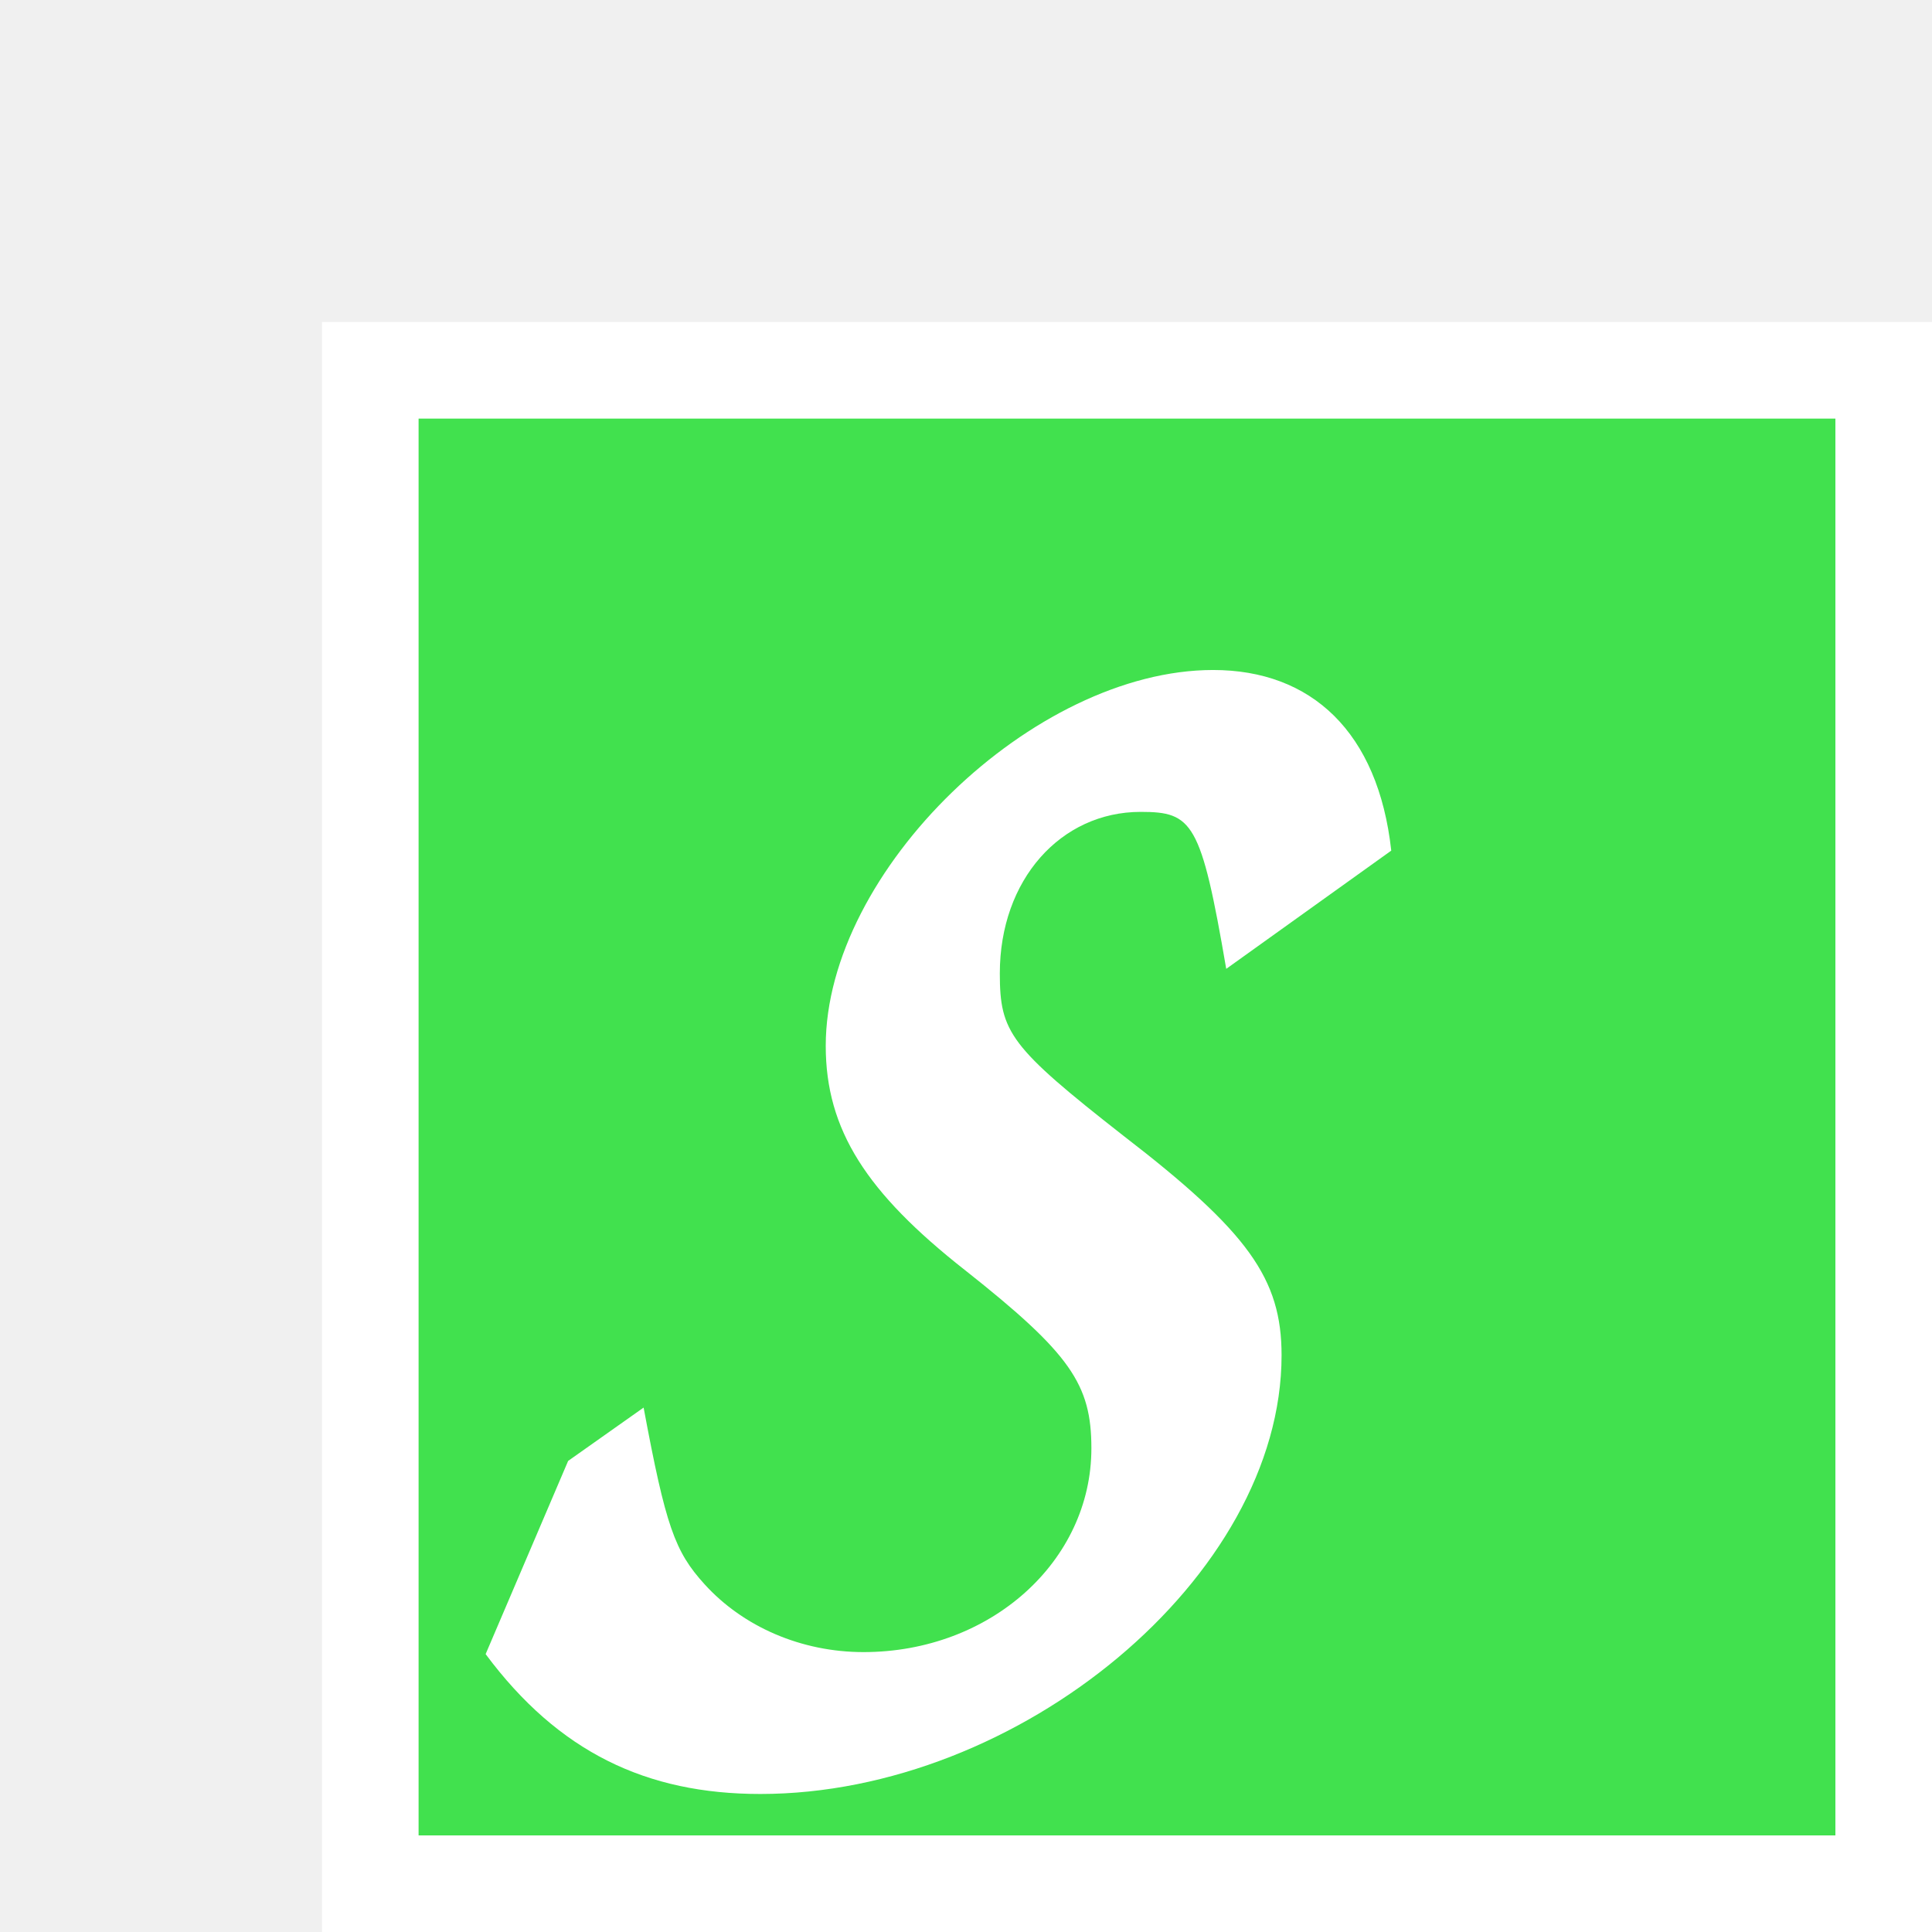
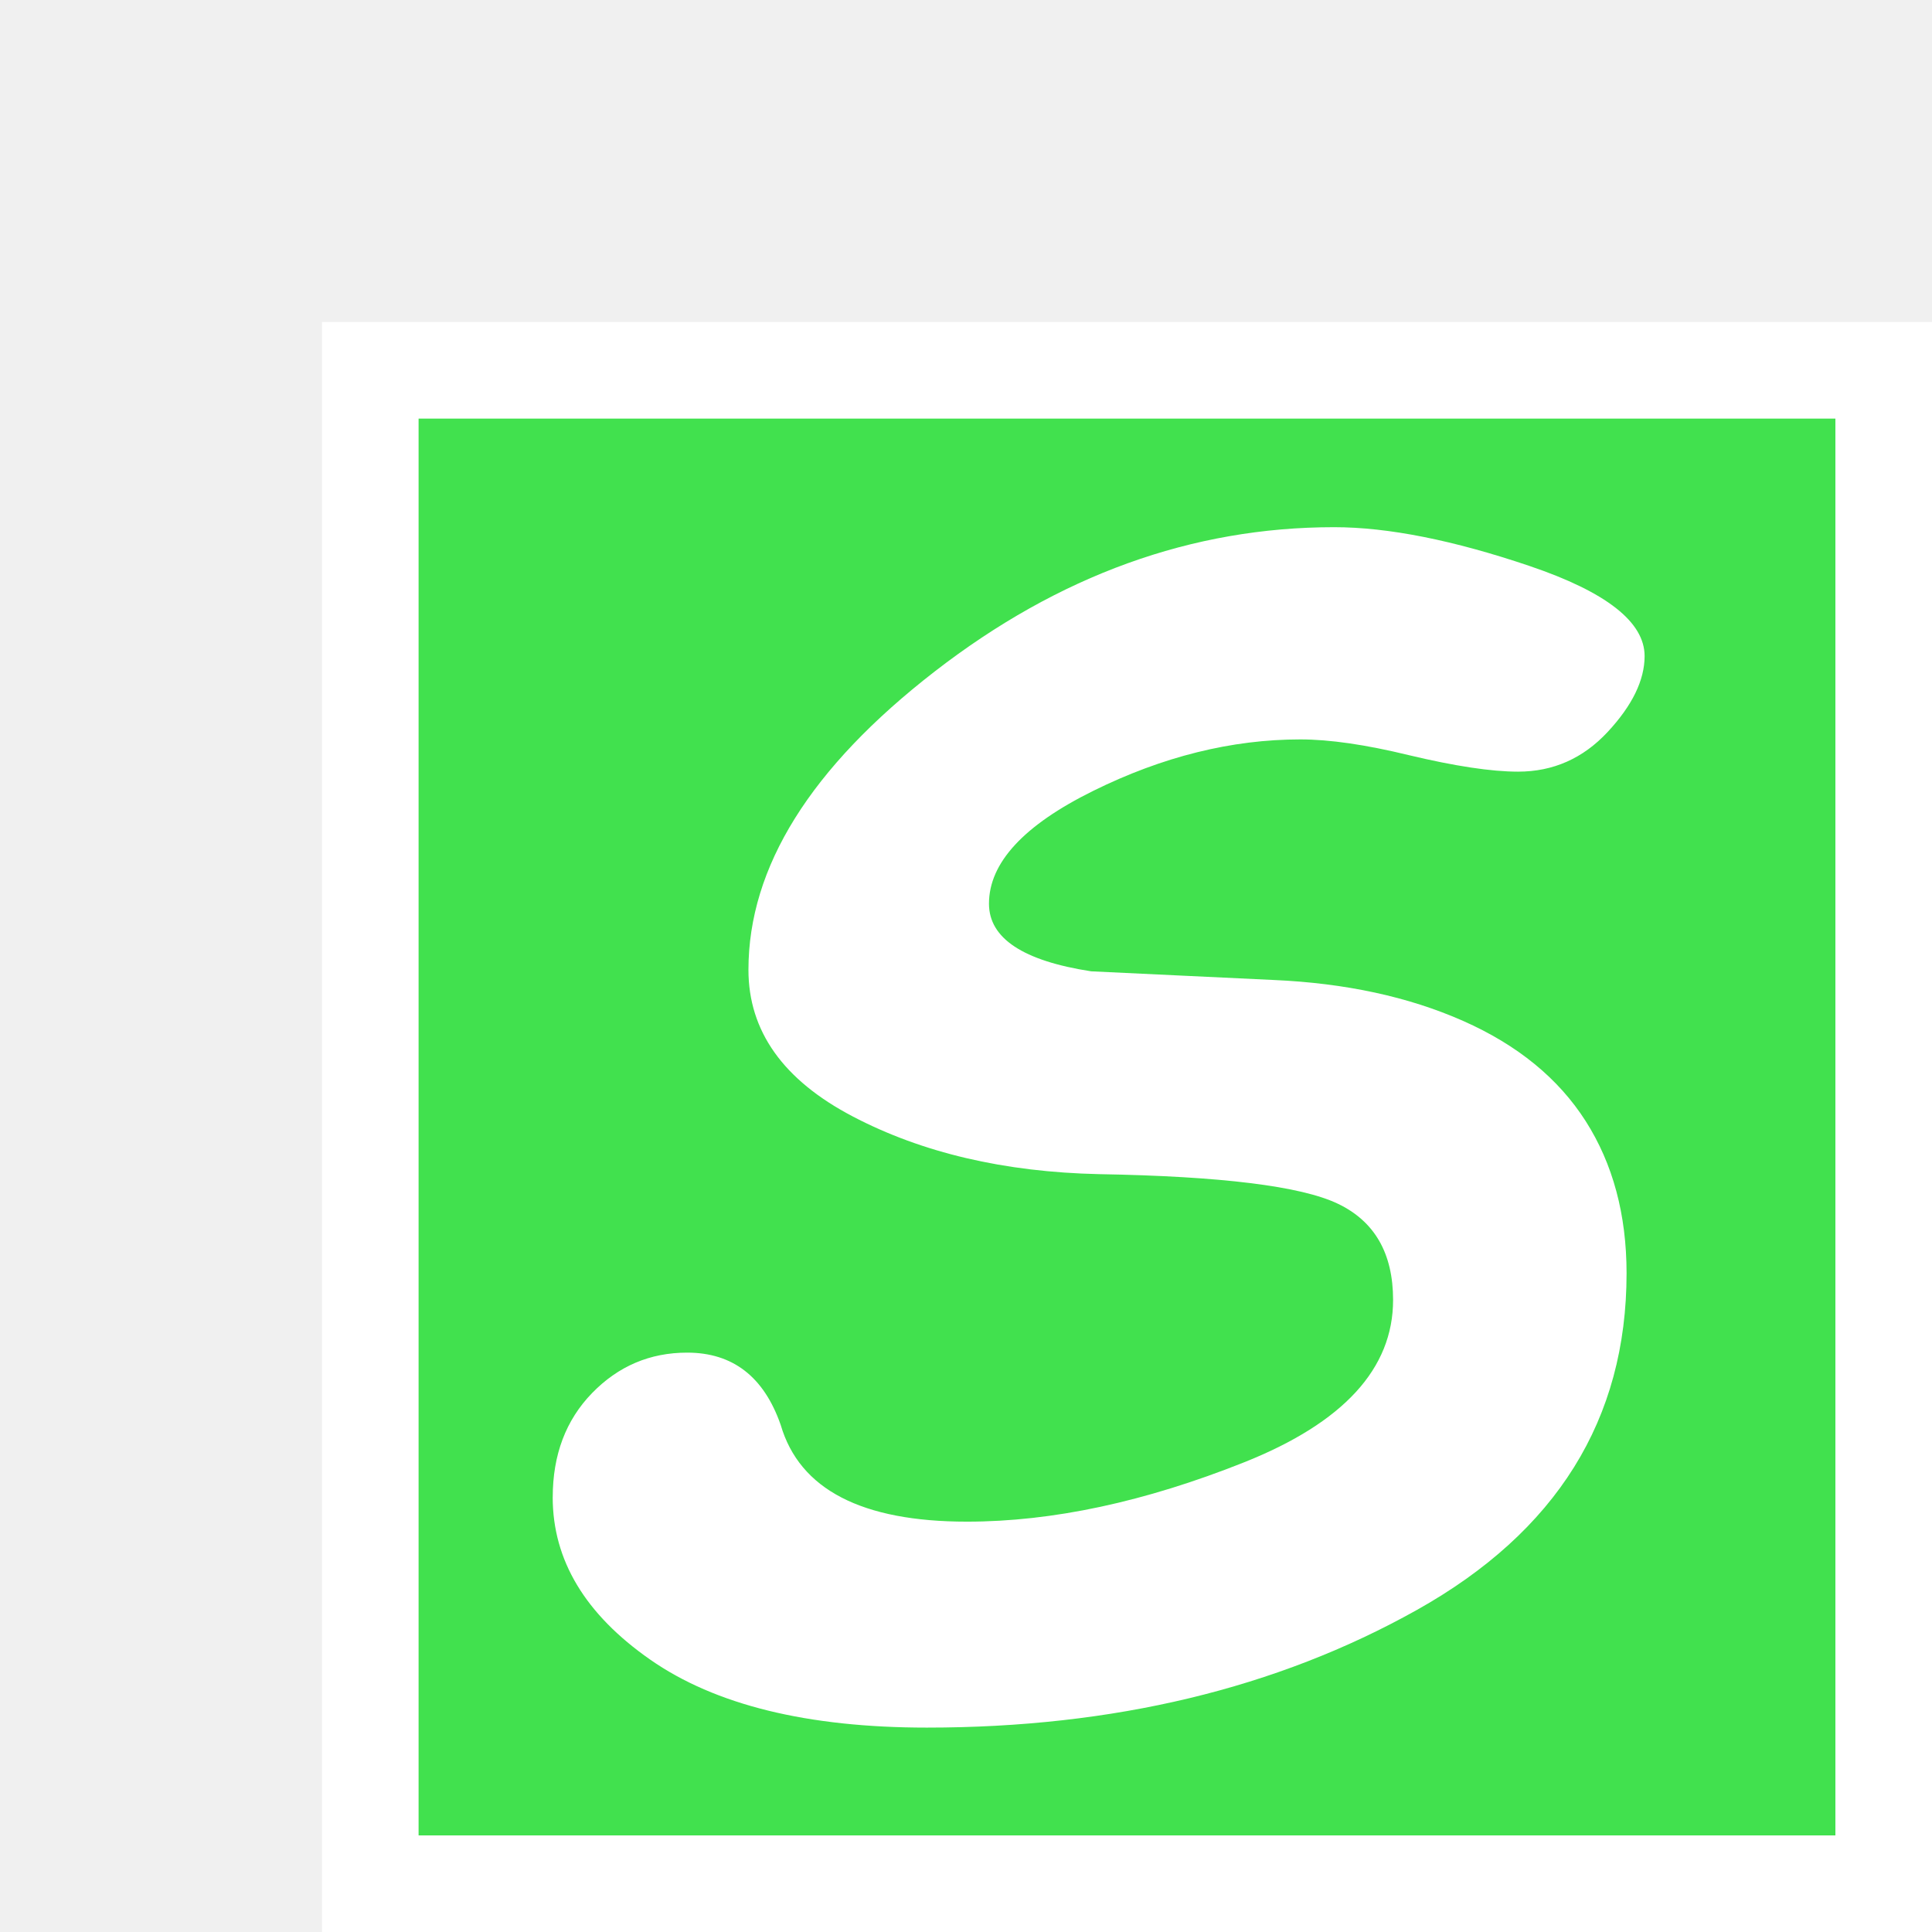
<svg xmlns="http://www.w3.org/2000/svg" xmlns:xlink="http://www.w3.org/1999/xlink" width="60" height="60" id="svg2" version="1.1">
  <defs id="defs4">
    <linearGradient id="linearGradient3992">
      <stop style="stop-color:#ebe9dd;stop-opacity:1;" offset="0" id="stop3994" />
      <stop style="stop-color:#d9d1cf;stop-opacity:1;" offset="1" id="stop3996" />
    </linearGradient>
    <linearGradient xlink:href="#linearGradient3992" id="linearGradient3998" x1="471" y1="352.362" x2="471" y2="952.362" gradientUnits="userSpaceOnUse" />
  </defs>
  <g id="layer1" transform="translate(0,-992.3622)">
    <g id="g3075" transform="translate(10,0)">
      <g transform="translate(-21.91837,710.0524)" id="g3946">
        <rect style="fill:#ffffff;fill-opacity:1;stroke:none" id="rect3836" width="50" height="50" x="21.918" y="292.31" />
        <rect y="295.31" x="24.918" height="44" width="44" id="rect3176" style="fill:#41e14e;fill-opacity:1;stroke:none" />
-         <text xml:space="preserve" style="font-size:10px;font-style:normal;font-variant:normal;font-weight:normal;font-stretch:normal;line-height:125%;letter-spacing:0px;word-spacing:0px;fill:#000000;fill-opacity:1;stroke:none;font-family:Designosaur;-inkscape-font-specification:Designosaur" x="27.155" y="334.473" id="text3848">
-           <tspan id="tspan3850" x="27.155" y="334.473" style="font-size:50px;font-style:italic;font-variant:normal;font-weight:bold;font-stretch:normal;fill:#ffffff;fill-opacity:1;font-family:Comic Sans MS;-inkscape-font-specification:Comic Sans MS Bold Italic">S</tspan>
-         </text>
+         <g style="font-size:10px;font-style:normal;font-variant:normal;font-weight:normal;font-stretch:normal;line-height:125%;letter-spacing:0px;word-spacing:0px;fill:#000000;fill-opacity:1;stroke:none;font-family:Designosaur;-inkscape-font-specification:Designosaur" id="text3848">
+           <path d="m 29.084,328.809 c -2e-6,-1.318 0.407,-2.397 1.221,-3.235 0.814,-0.838 1.798,-1.257 2.954,-1.257 1.416,10e-6 2.384,0.749 2.905,2.246 0.586,2.002 2.515,3.003 5.786,3.003 2.653,1e-5 5.522,-0.614 8.606,-1.843 3.084,-1.229 4.626,-2.909 4.626,-5.042 -2.8e-5,-1.449 -0.574,-2.445 -1.721,-2.991 -1.147,-0.545 -3.617,-0.85 -7.41,-0.916 -2.946,-0.065 -5.497,-0.663 -7.654,-1.794 -2.157,-1.131 -3.235,-2.649 -3.235,-4.553 -8e-6,-3.19 1.929,-6.278 5.786,-9.265 3.857,-2.987 7.992,-4.48 12.402,-4.48 1.676,3e-5 3.703,0.403 6.079,1.208 2.376,0.806 3.564,1.738 3.564,2.795 -3.5e-5,0.749 -0.383,1.534 -1.147,2.356 -0.765,0.822 -1.693,1.233 -2.783,1.233 -0.83,3e-5 -1.961,-0.171 -3.394,-0.513 -1.335,-0.325 -2.458,-0.488 -3.369,-0.488 -2.132,3e-5 -4.277,0.533 -6.433,1.599 -2.157,1.066 -3.235,2.234 -3.235,3.503 -1.5e-5,1.074 1.058,1.774 3.174,2.1 l 5.664,0.269 c 2.23,0.098 4.191,0.521 5.884,1.27 1.693,0.749 2.962,1.786 3.809,3.113 0.846,1.327 1.269,2.901 1.27,4.724 -3.5e-5,4.541 -2.173,8.028 -6.519,10.461 -4.346,2.433 -9.416,3.65 -15.21,3.65 -3.711,0 -6.576,-0.704 -8.594,-2.112 -2.018,-1.408 -3.027,-3.088 -3.027,-5.042 z" style="font-size:50px;font-style:italic;font-weight:bold;font-family:Comic Sans MS;-inkscape-font-specification:Comic Sans MS Bold Italic;fill:#ffffff" id="path3028" />
+         </g>
      </g>
    </g>
  </g>
</svg>
